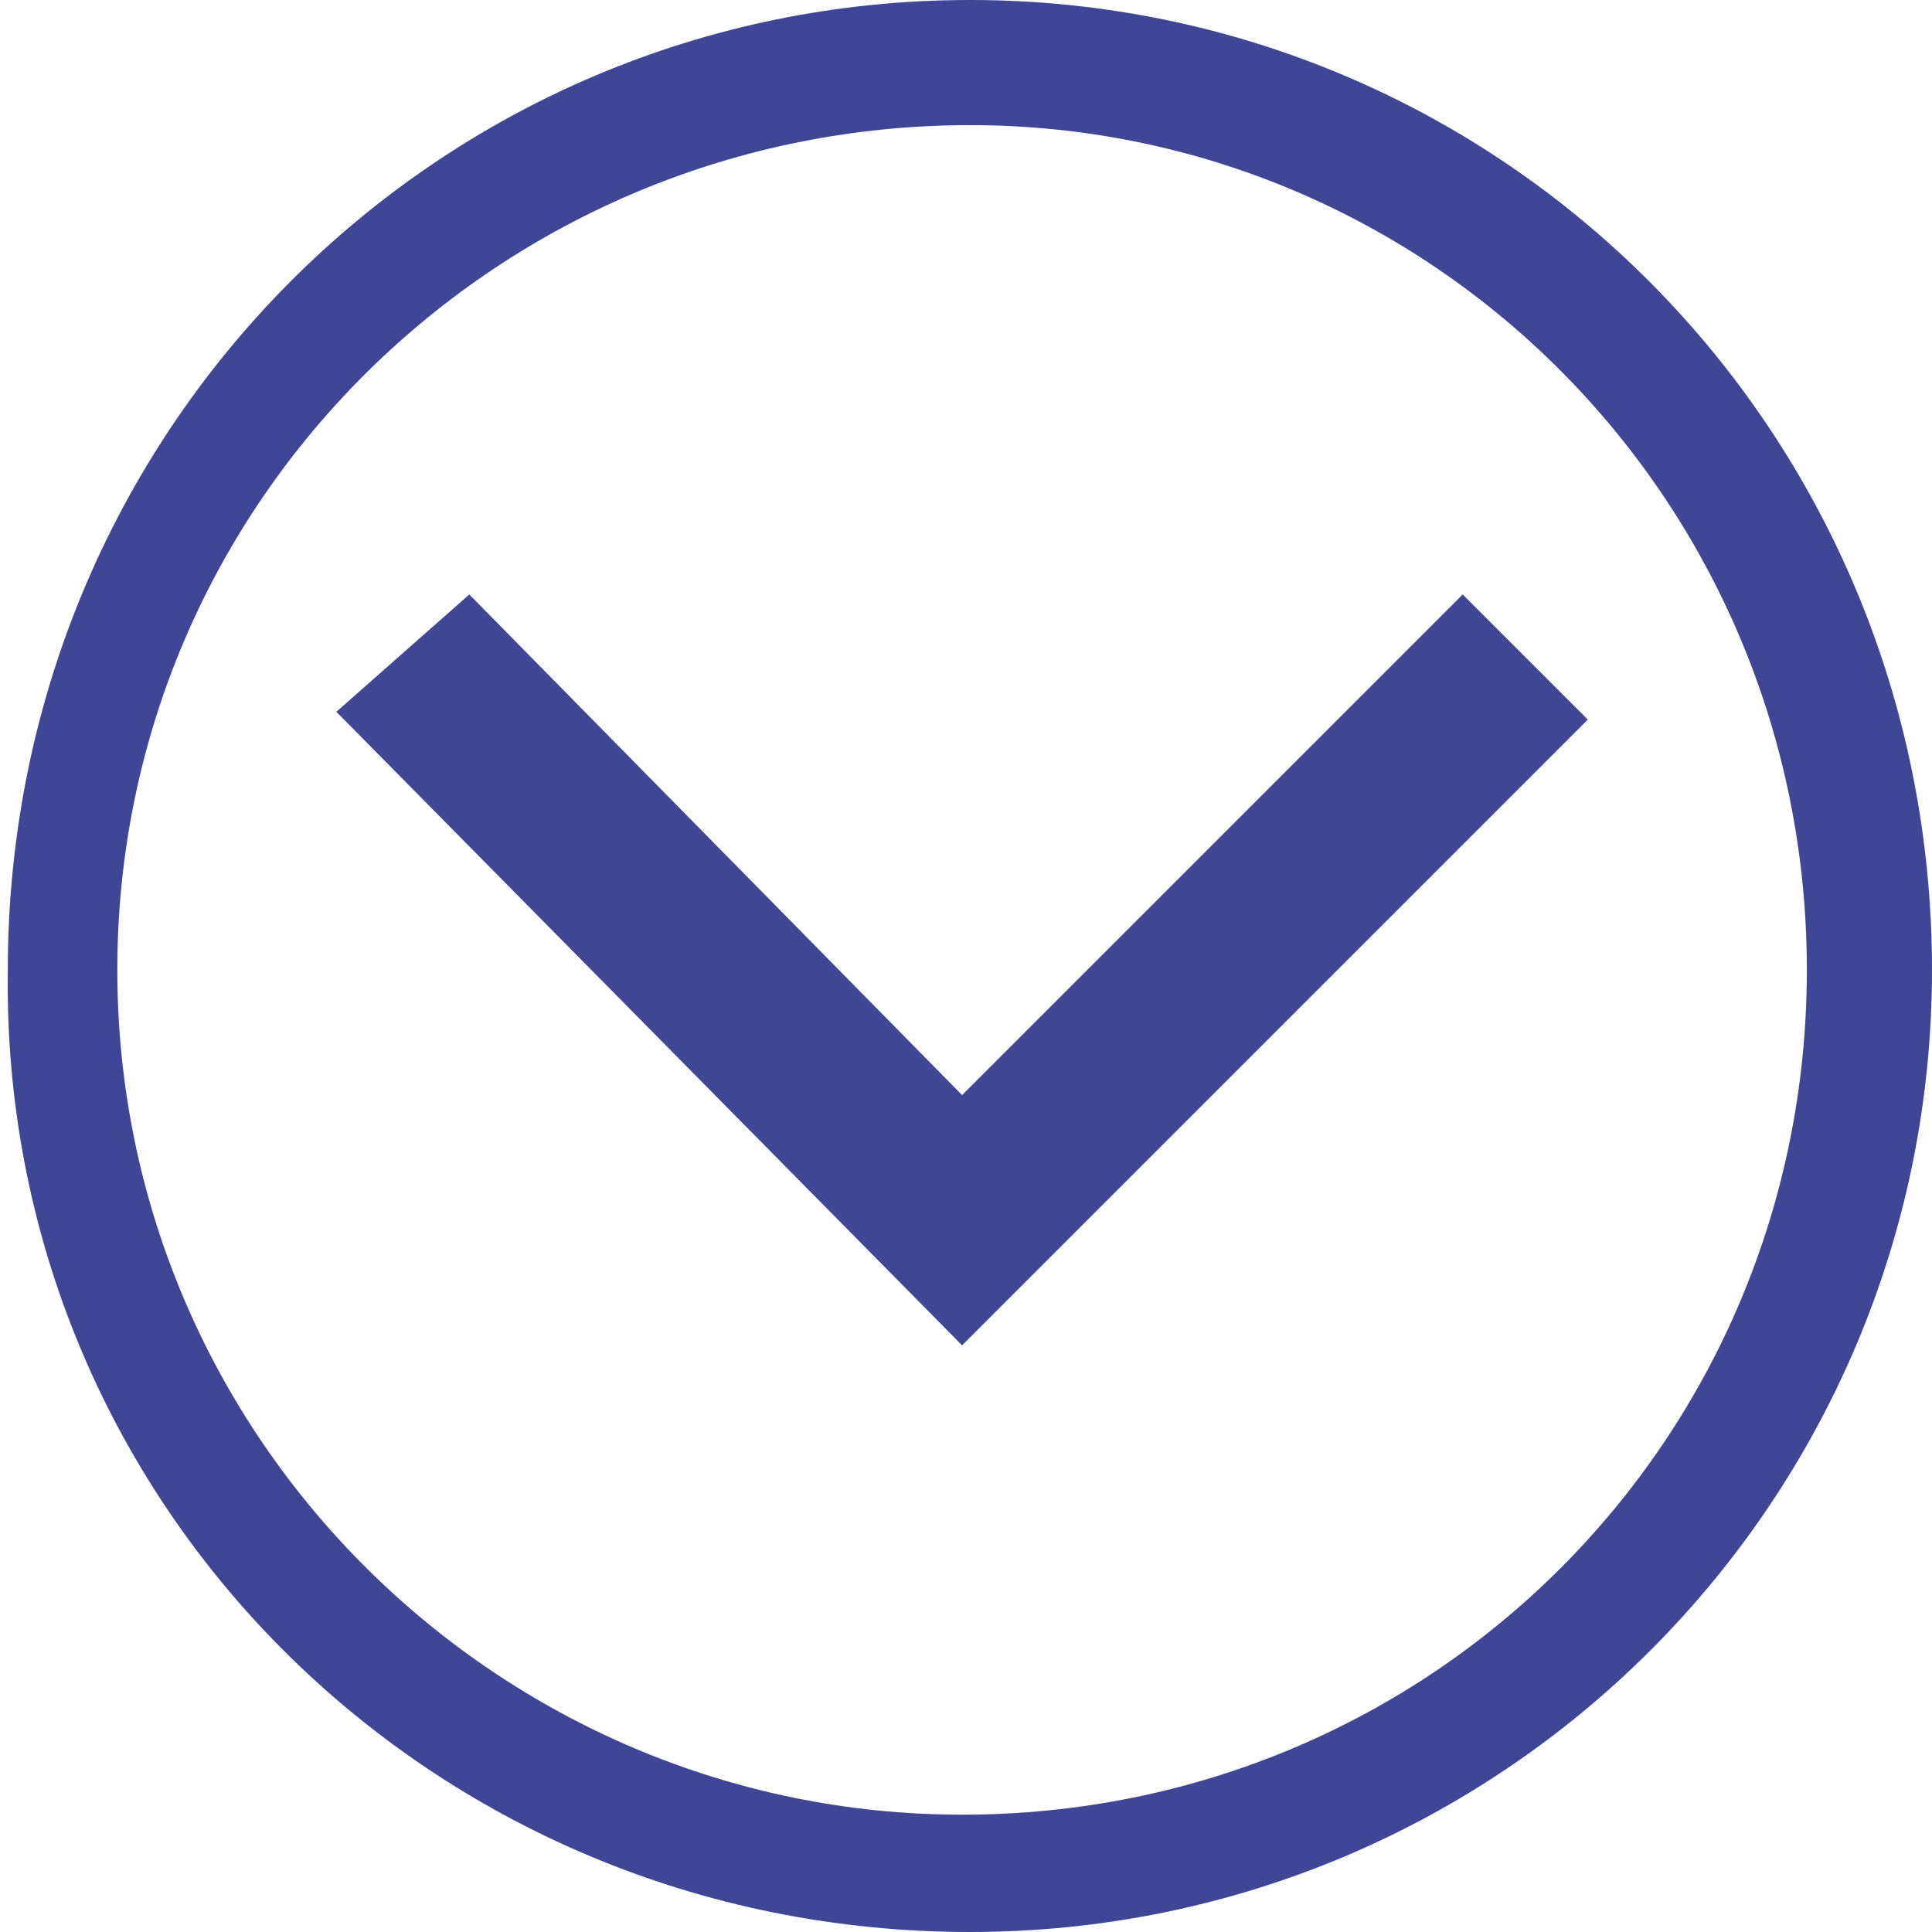
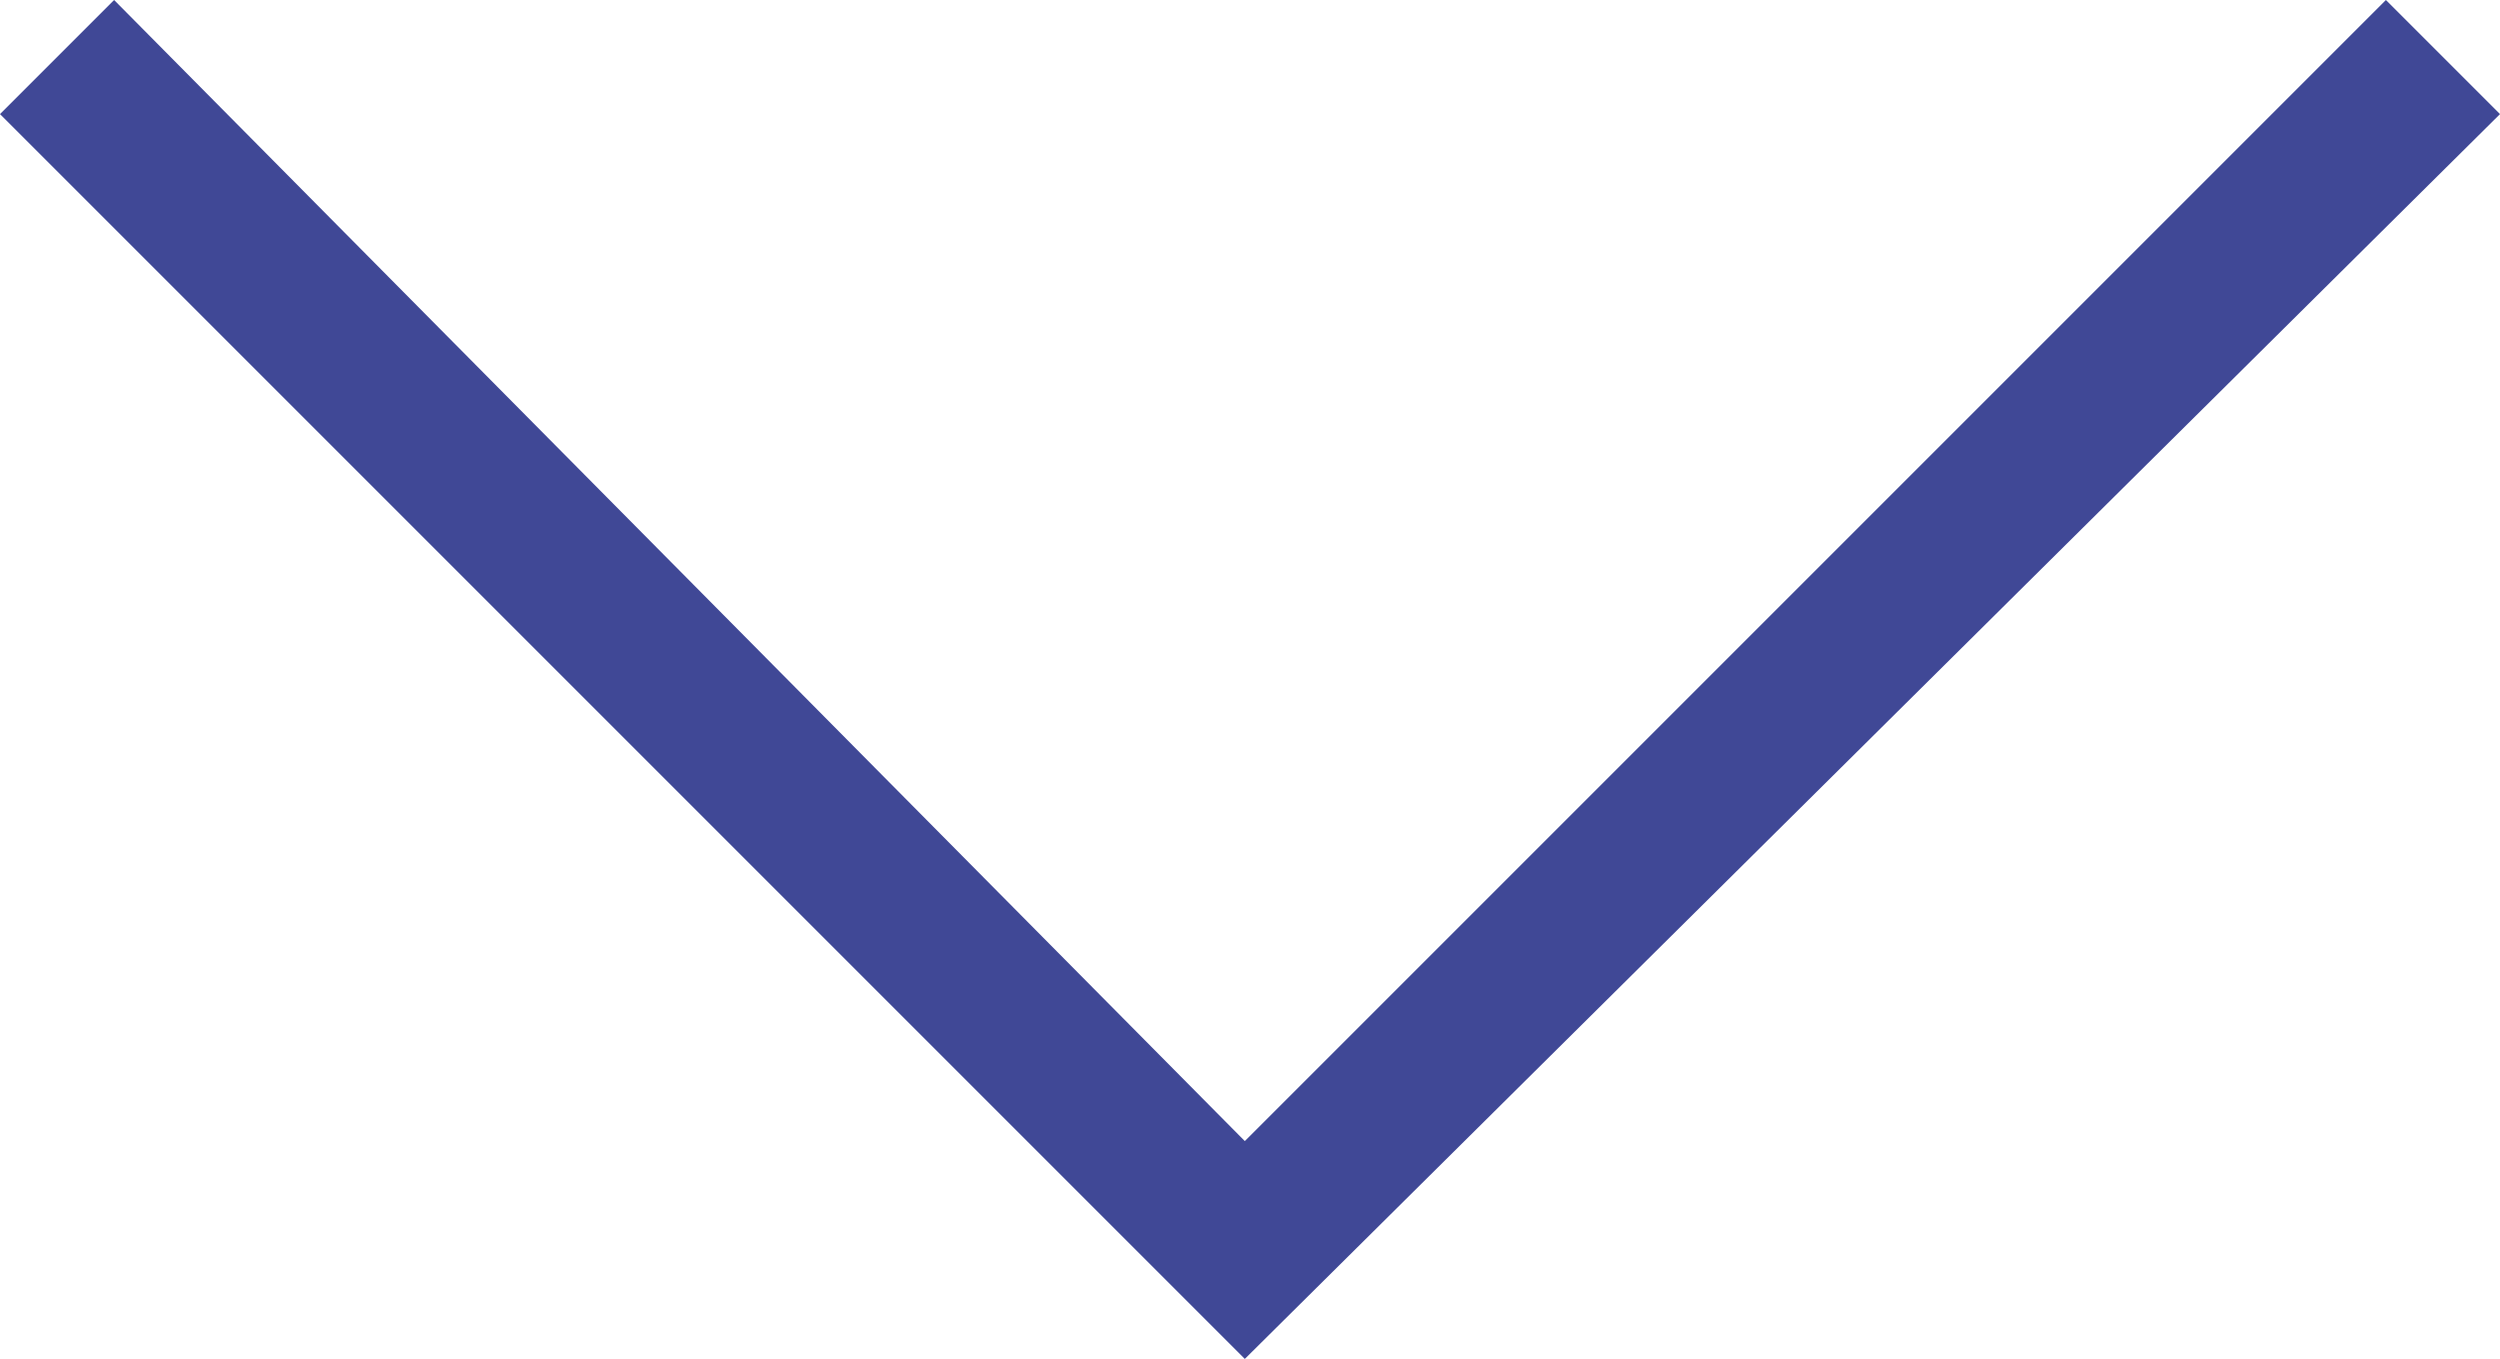
- <svg xmlns="http://www.w3.org/2000/svg" version="1.1" id="Layer_1" x="0px" y="0px" viewBox="0 0 24.7 24.7" style="enable-background:new 0 0 24.7 24.7;" xml:space="preserve">
+ <svg xmlns="http://www.w3.org/2000/svg" version="1.1" id="Livello_1" x="0px" y="0px" viewBox="0 0 24.1 13.1" style="enable-background:new 0 0 24.1 13.1;" xml:space="preserve">
  <style type="text/css">
	.st0{fill:#404896;}
- 	.st1{fill:#3F4696;}
</style>
-   <path class="st0" d="M4.3,9.1L6,7.6l6.3,6.4l6.4-6.4l1.6,1.6l-8,8L4.3,9.1z" />
-   <path class="st1" d="M0.1,12.4C0.1,5.5,5.6,0,12.4,0s12.3,5.5,12.3,12.4c0,6.8-5.5,12.3-12.3,12.3C5.5,24.7,0,19.2,0.1,12.4z   M1.5,12.4c0,6,4.9,10.8,10.8,10.8c6,0,10.8-4.8,10.8-10.8S18.3,1.6,12.4,1.6C6.4,1.6,1.5,6.4,1.5,12.4z" />
+   <g>
+     <g>
+       <polygon class="st0" points="0,1.1 1.1,0 12,11 23,0 24.1,1.1 12,13.1   " />
+     </g>
+   </g>
</svg>
